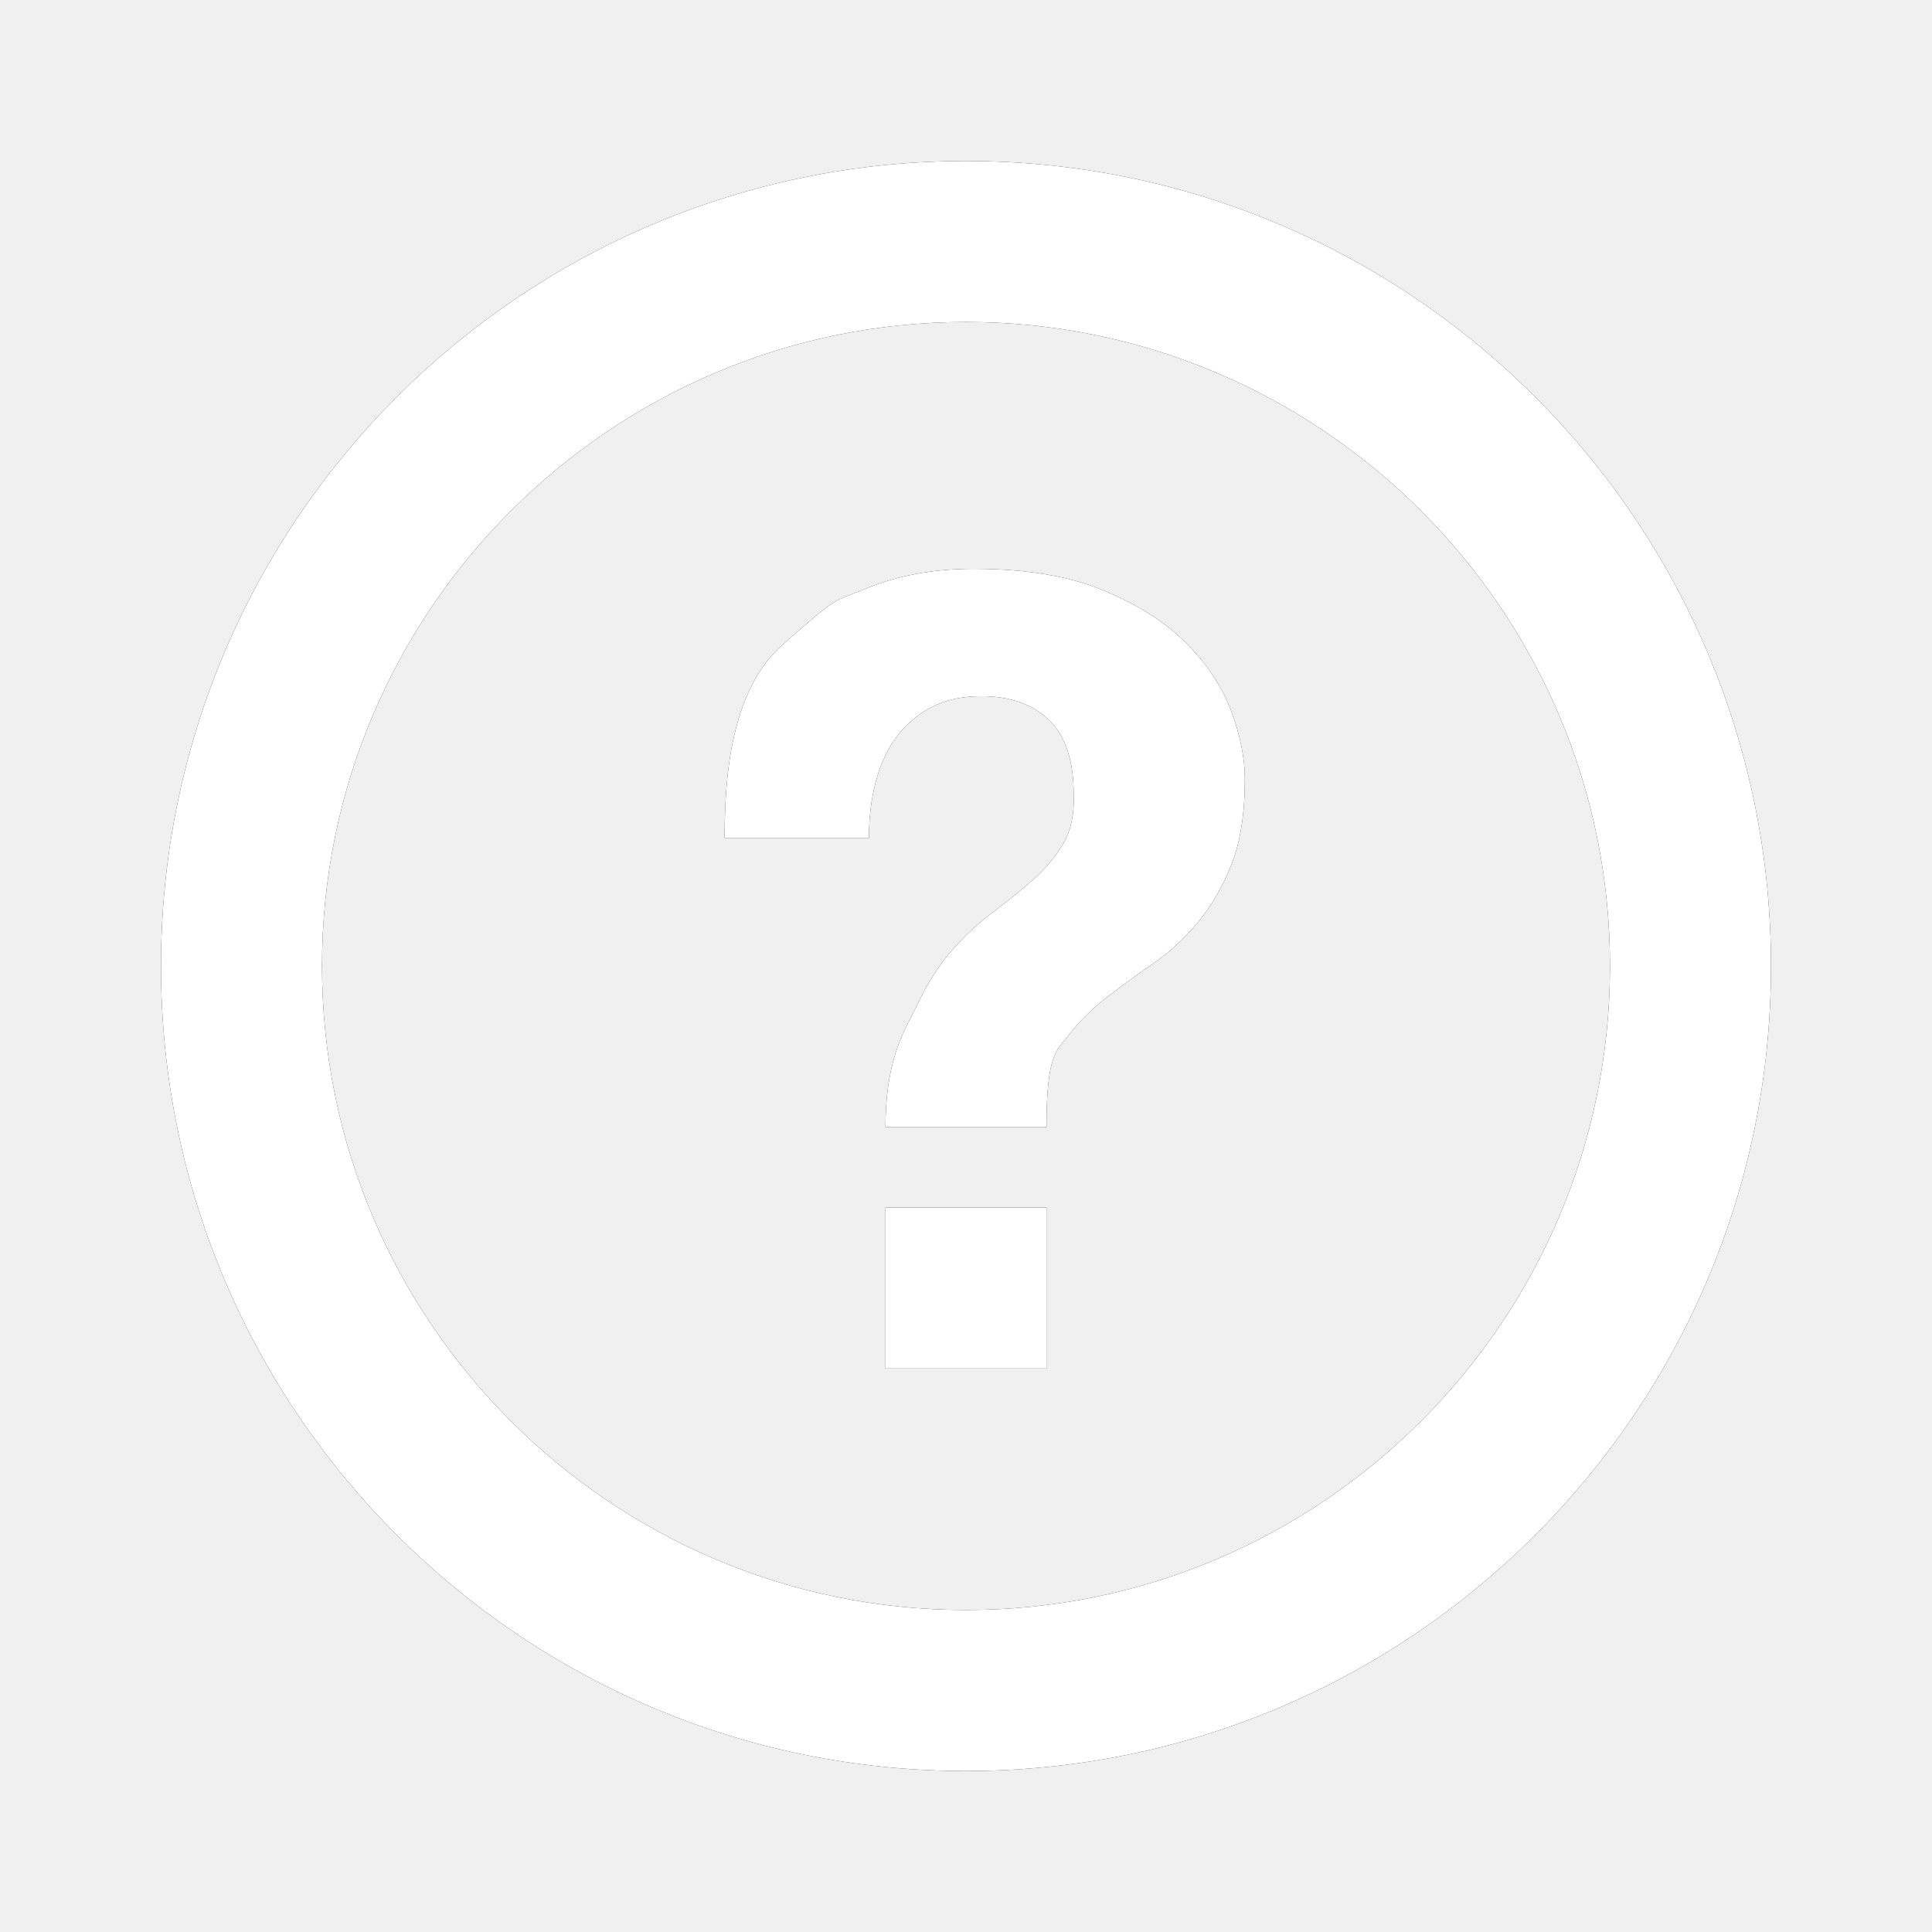
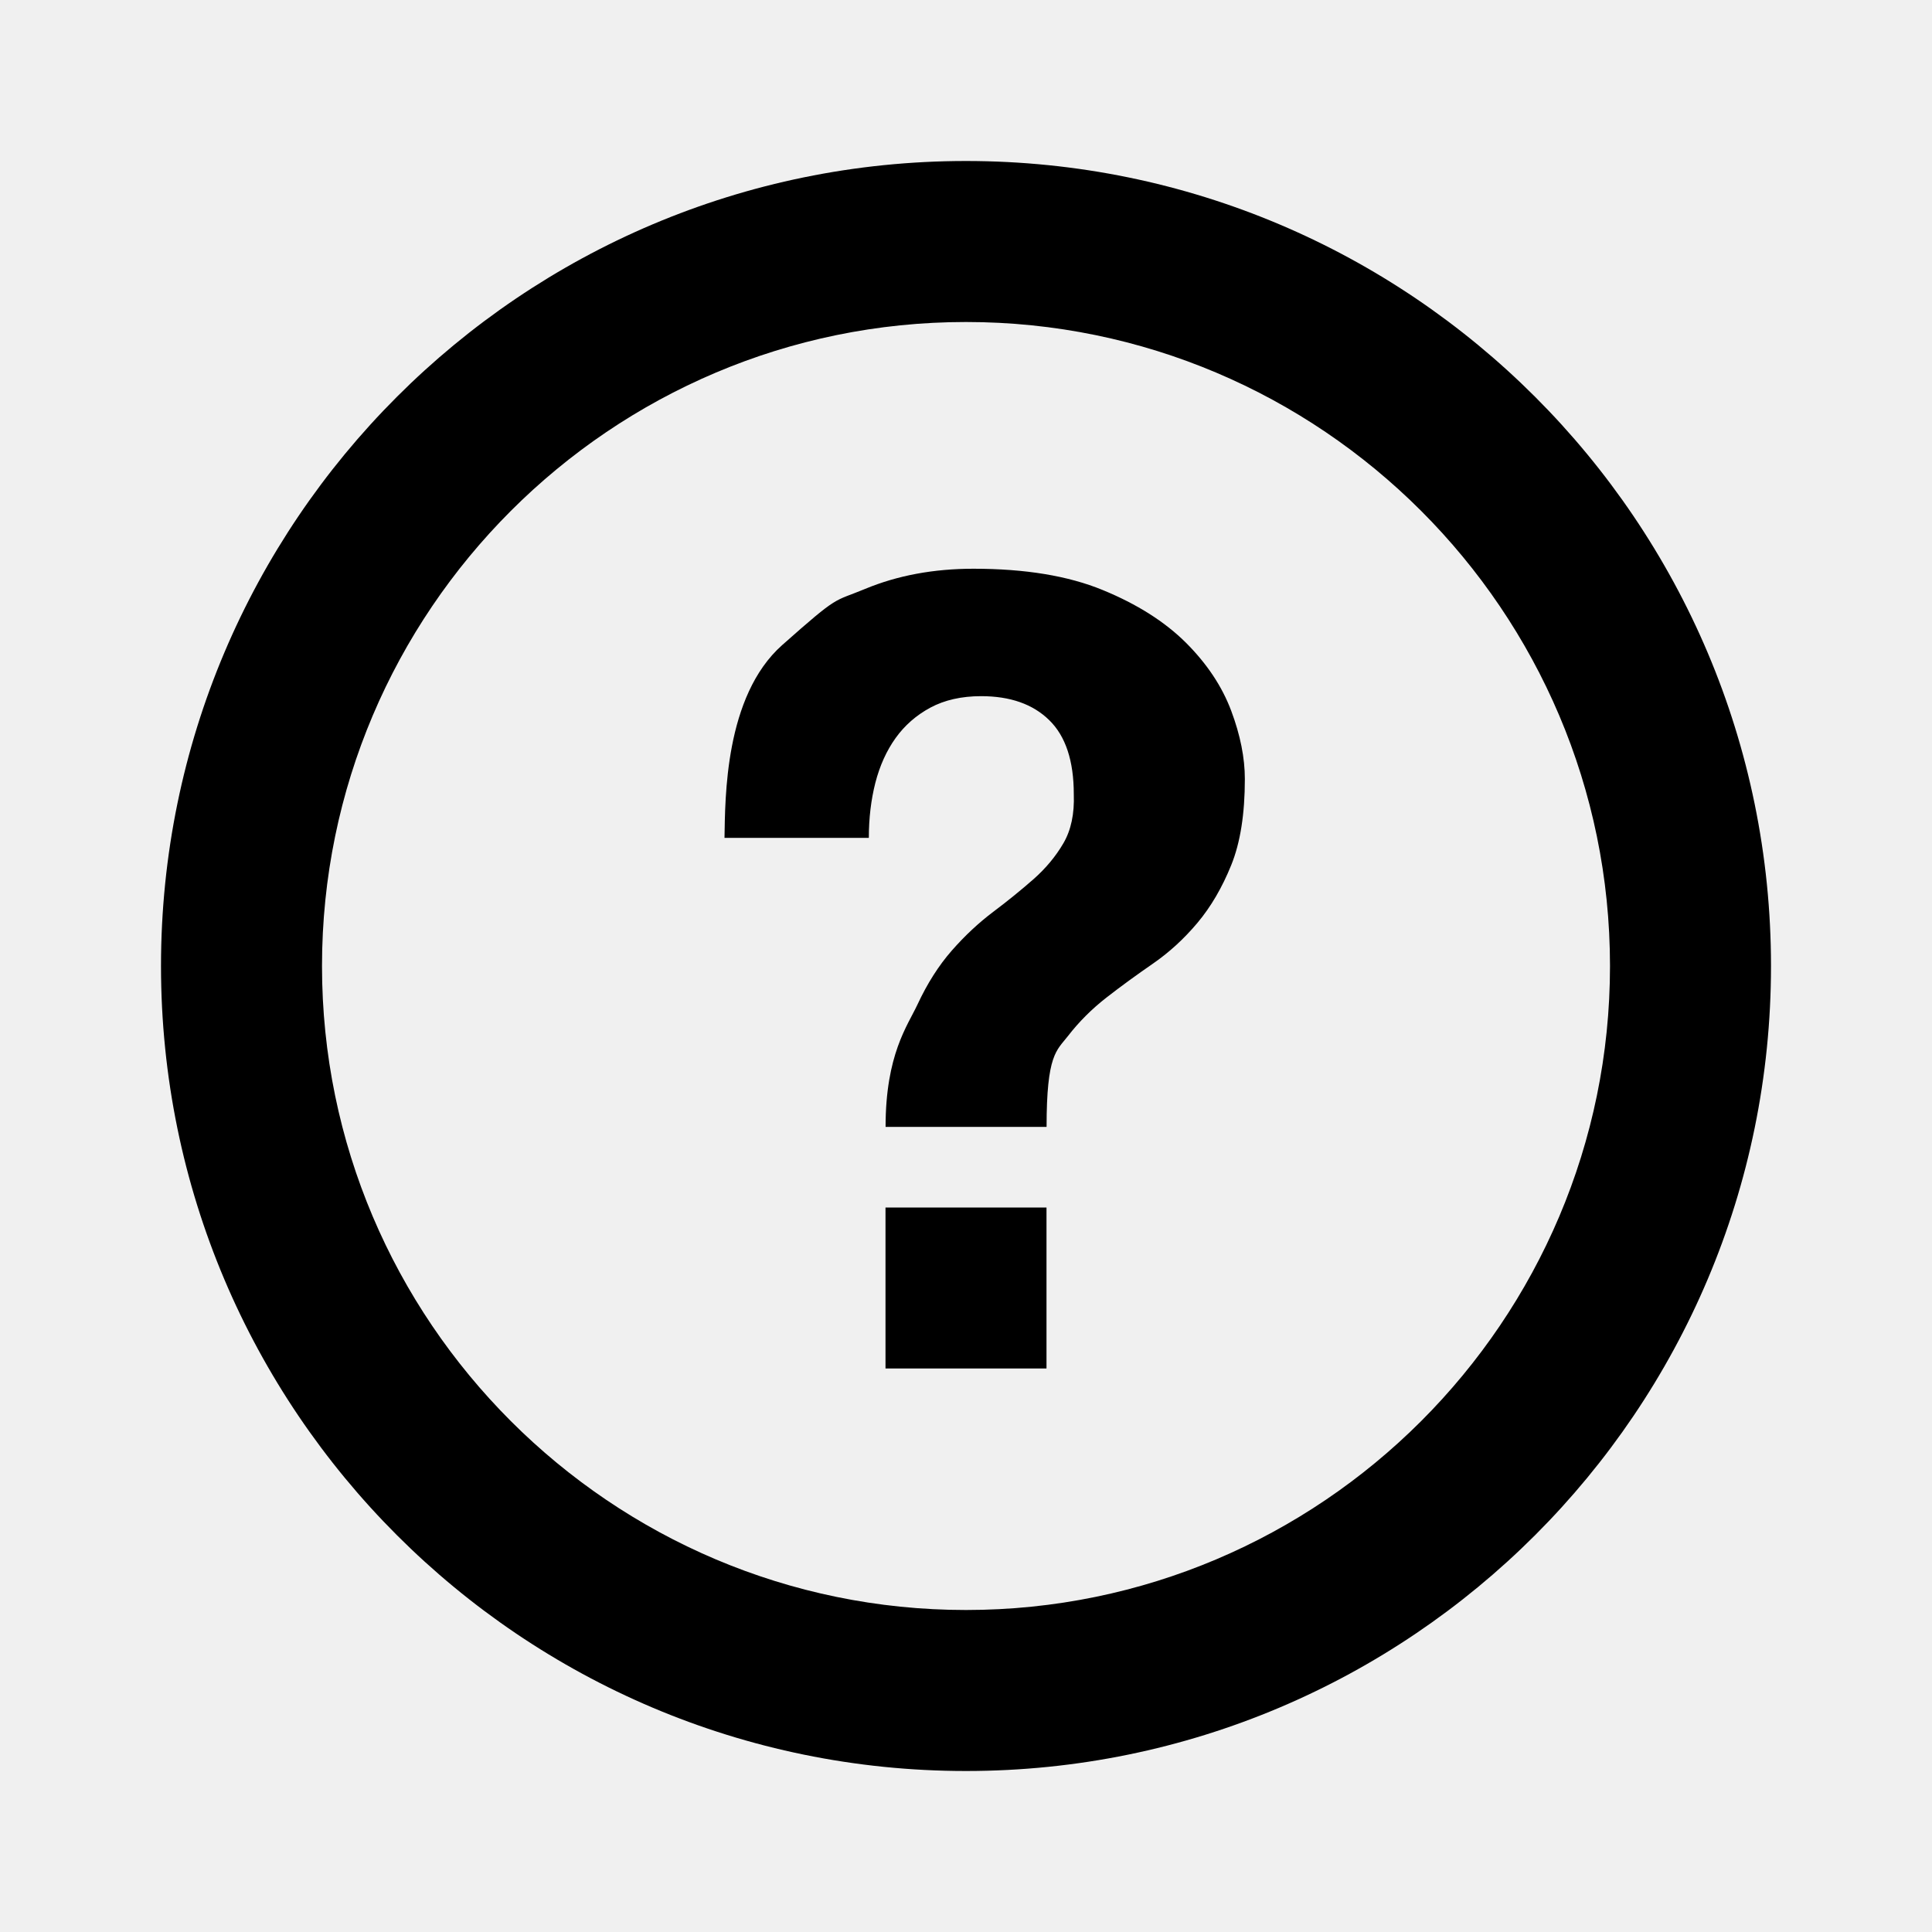
- <svg xmlns="http://www.w3.org/2000/svg" xmlns:xlink="http://www.w3.org/1999/xlink" width="24px" height="24px" viewBox="0 0 24 24" version="1.1">
-   <defs>
-     <path d="M11,15 L13,15 L13,17 L11,17 L11,15 Z M9,10.409 C9.009,9.922 9,8.649 9.717,8.013 C10.435,7.377 10.345,7.483 10.746,7.316 C11.148,7.149 11.597,7.066 12.093,7.066 C12.734,7.066 13.268,7.154 13.697,7.33 C14.126,7.506 14.471,7.724 14.733,7.986 C14.994,8.248 15.182,8.53 15.294,8.832 C15.407,9.135 15.464,9.417 15.464,9.678 C15.464,10.111 15.407,10.468 15.294,10.748 C15.182,11.027 15.042,11.267 14.875,11.465 C14.708,11.664 14.523,11.833 14.32,11.973 C14.117,12.113 13.925,12.252 13.745,12.392 C13.564,12.532 13.404,12.692 13.264,12.873 C13.124,13.053 13,13.1 13,14 L11,14 C11,13.1 11.274,12.742 11.396,12.48 C11.518,12.219 11.66,11.995 11.822,11.81 C11.985,11.625 12.156,11.465 12.337,11.33 C12.517,11.194 12.684,11.059 12.838,10.924 C12.991,10.788 13.115,10.639 13.21,10.477 C13.305,10.314 13.347,10.111 13.338,9.868 C13.338,9.453 13.237,9.146 13.034,8.947 C12.831,8.749 12.549,8.649 12.188,8.649 C11.944,8.649 11.734,8.697 11.558,8.792 C11.382,8.886 11.238,9.013 11.125,9.171 C11.012,9.329 10.929,9.514 10.875,9.726 C10.821,9.938 10.794,10.166 10.794,10.409 L9,10.409 Z M12,2 C6.48,2 2,6.48 2,12 C2,17.52 6.48,22 12,22 C17.52,22 22,17.52 22,12 C22,6.48 17.52,2 12,2 Z M12,20 C7.59,20 4,16.41 4,12 C4,7.59 7.59,4 12,4 C16.41,4 20,7.59 20,12 C20,16.41 16.41,20 12,20 Z" id="path-1" />
-   </defs>
-   <g id="Symbols" stroke="none" stroke-width="1" fill="none" fill-rule="evenodd">
-     <g id="Icon/question">
-       <mask id="mask-2" fill="white">
-         <use xlink:href="#path-1" />
-       </mask>
-       <use id="Shape" fill="#000000" fill-rule="nonzero" xlink:href="#path-1" />
-       <g id="Color/Neutral/White" mask="url(#mask-2)" fill="#FFFFFF">
-         <rect id="222222-Fill" x="0" y="0" width="24" height="24" />
-       </g>
-     </g>
-   </g>
+ <svg xmlns="http://www.w3.org/2000/svg" viewBox="0 0 24 24">
+   <path d="M11 15h2v2h-2v-2zm-2-4.591c.009-.487 0-1.76.717-2.396.717-.636.627-.53 1.029-.697.402-.167.851-.251 1.347-.251.641 0 1.176.088 1.604.264.429.176.774.395 1.036.656.262.262.449.544.562.846.113.302.169.584.169.846 0 .433-.056.79-.169 1.069-.113.28-.253.519-.42.718-.167.199-.352.368-.555.508-.203.14-.395.28-.575.42-.18.14-.341.3-.48.48-.14.18-.264.227-.264 1.127h-2c0-.9.274-1.258.396-1.52.122-.262.264-.485.426-.67.162-.185.334-.345.514-.481.18-.135.347-.271.501-.406.153-.135.277-.284.372-.447.095-.163.138-.366.129-.609 0-.415-.102-.722-.305-.92-.203-.199-.485-.298-.846-.298-.244 0-.454.048-.63.142-.176.095-.32.221-.433.379-.113.158-.196.343-.251.555-.054.212-.081.44-.081.684H9zM12 2C6.48 2 2 6.48 2 12s4.48 10 10 10 10-4.48 10-10S17.52 2 12 2zm0 18c-4.41 0-8-3.59-8-8s3.59-8 8-8 8 3.59 8 8-3.59 8-8 8z" />
</svg>
